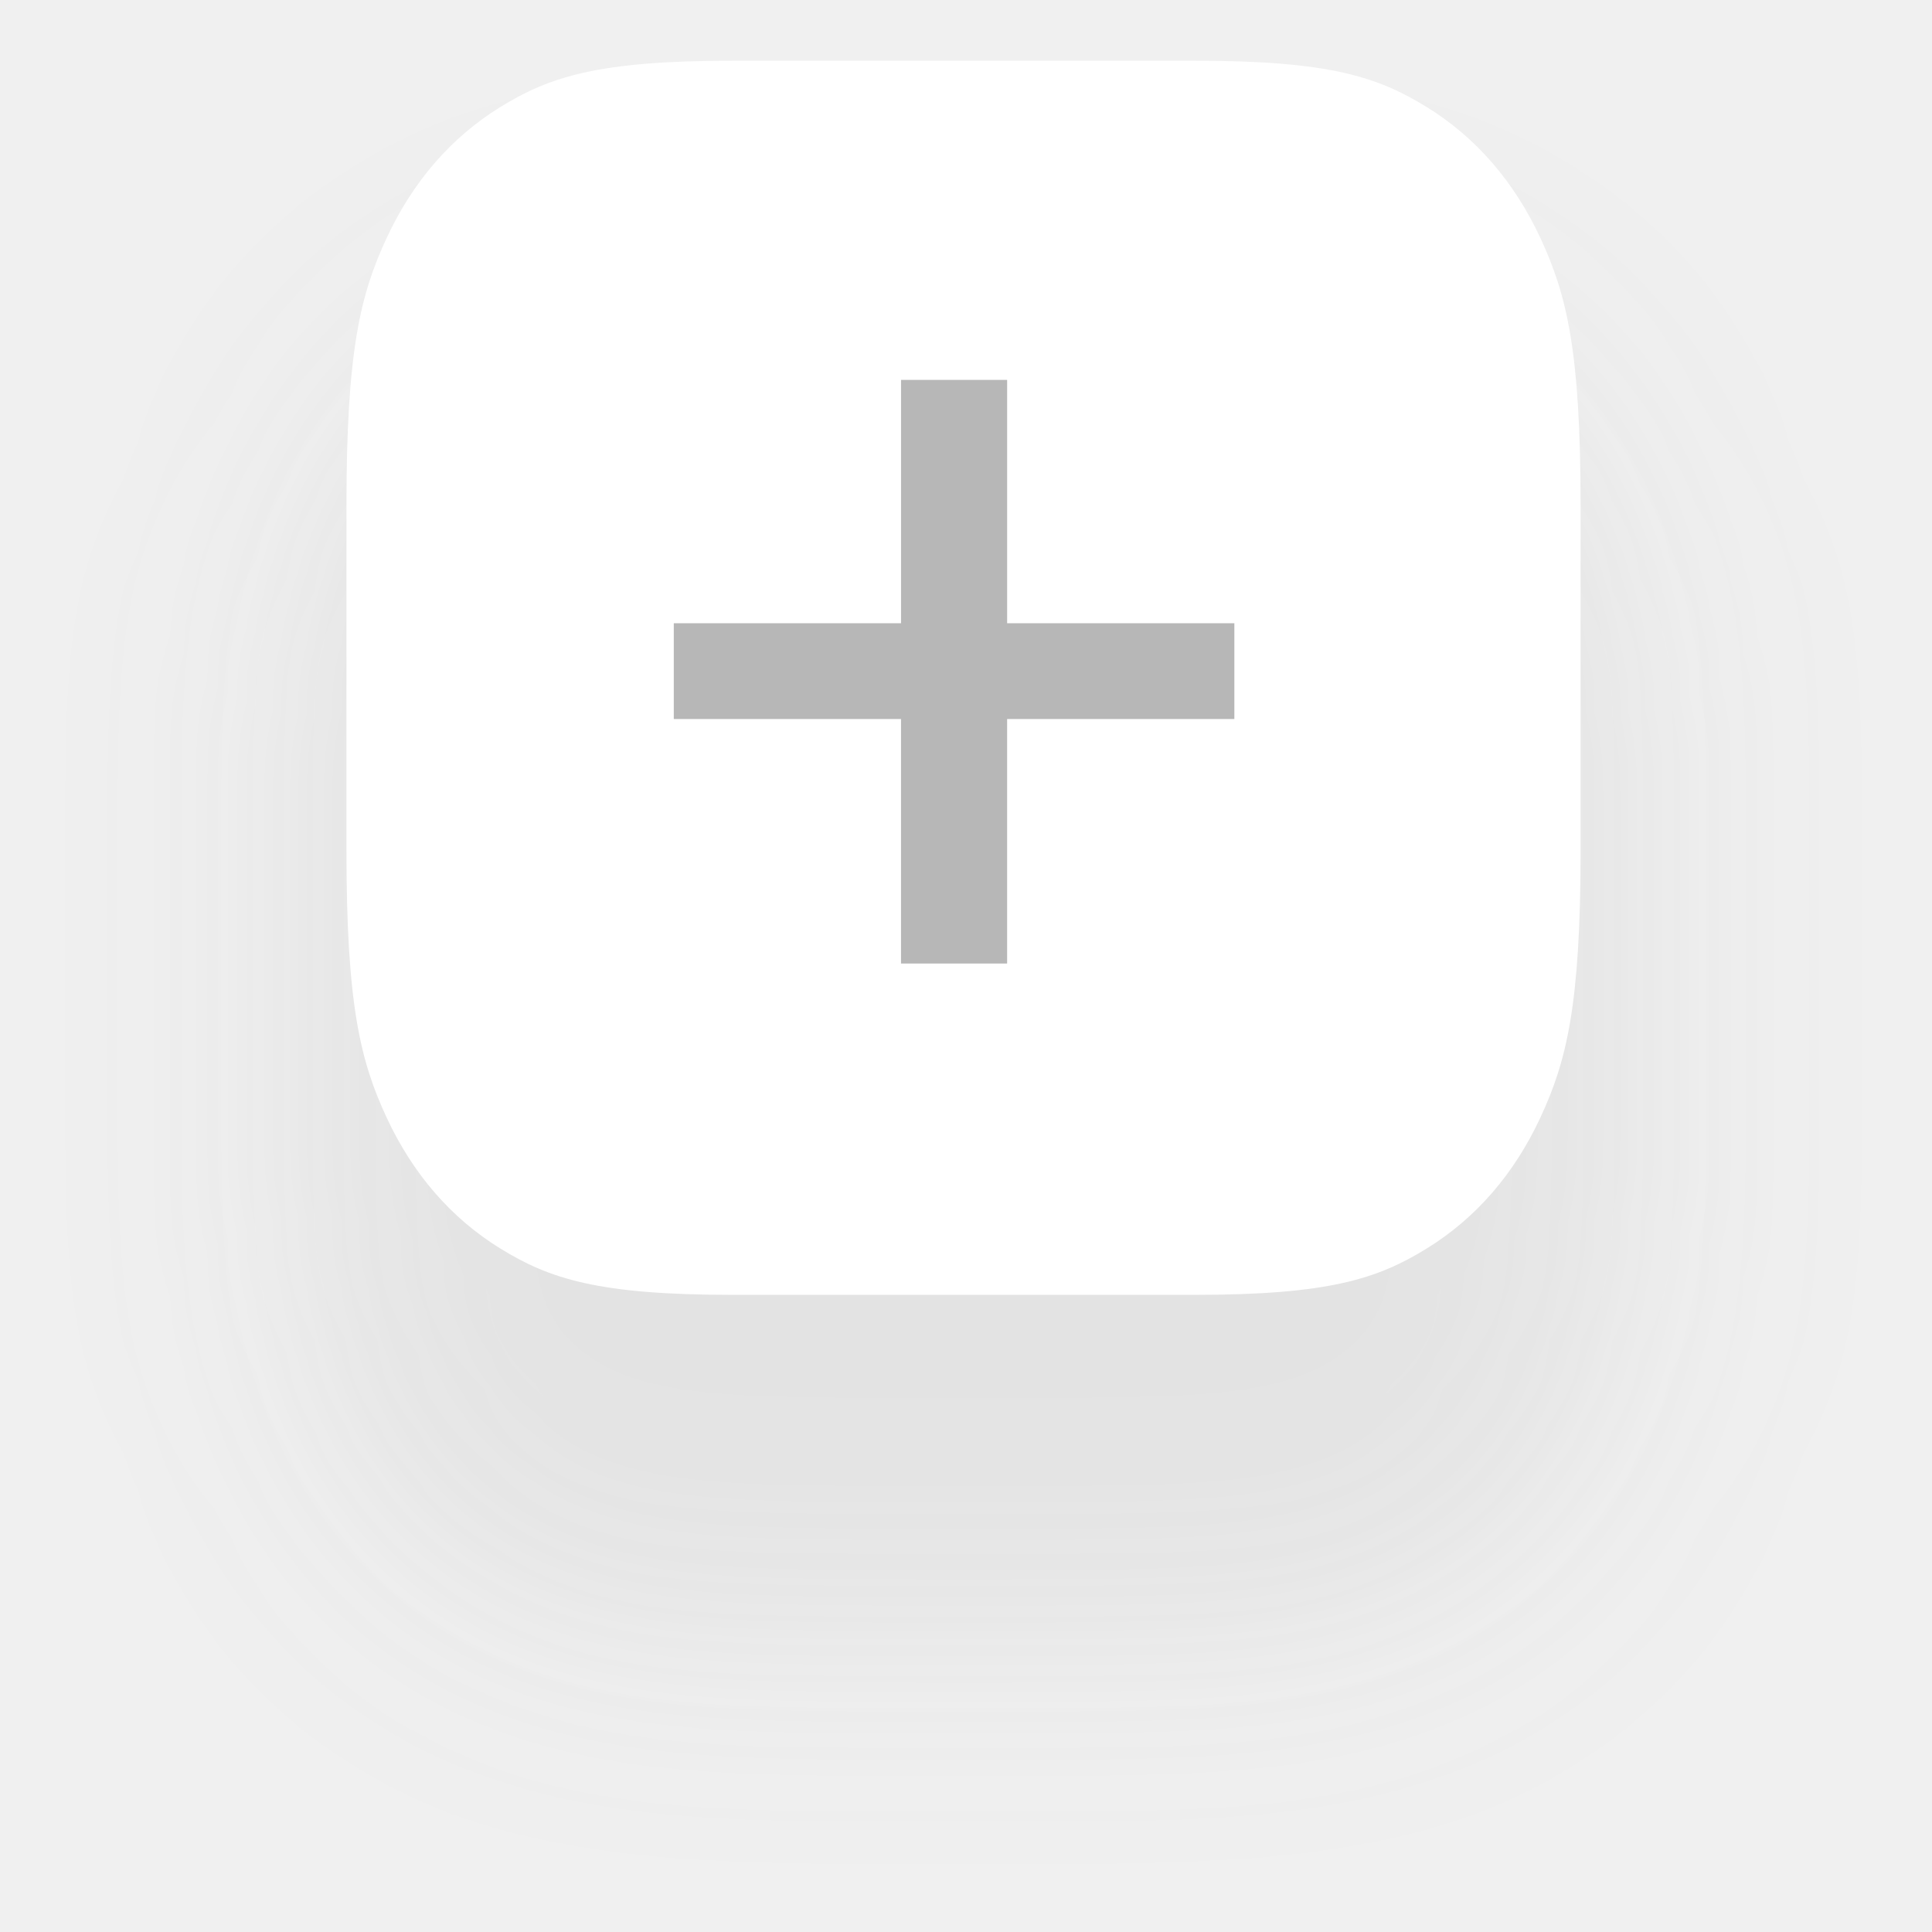
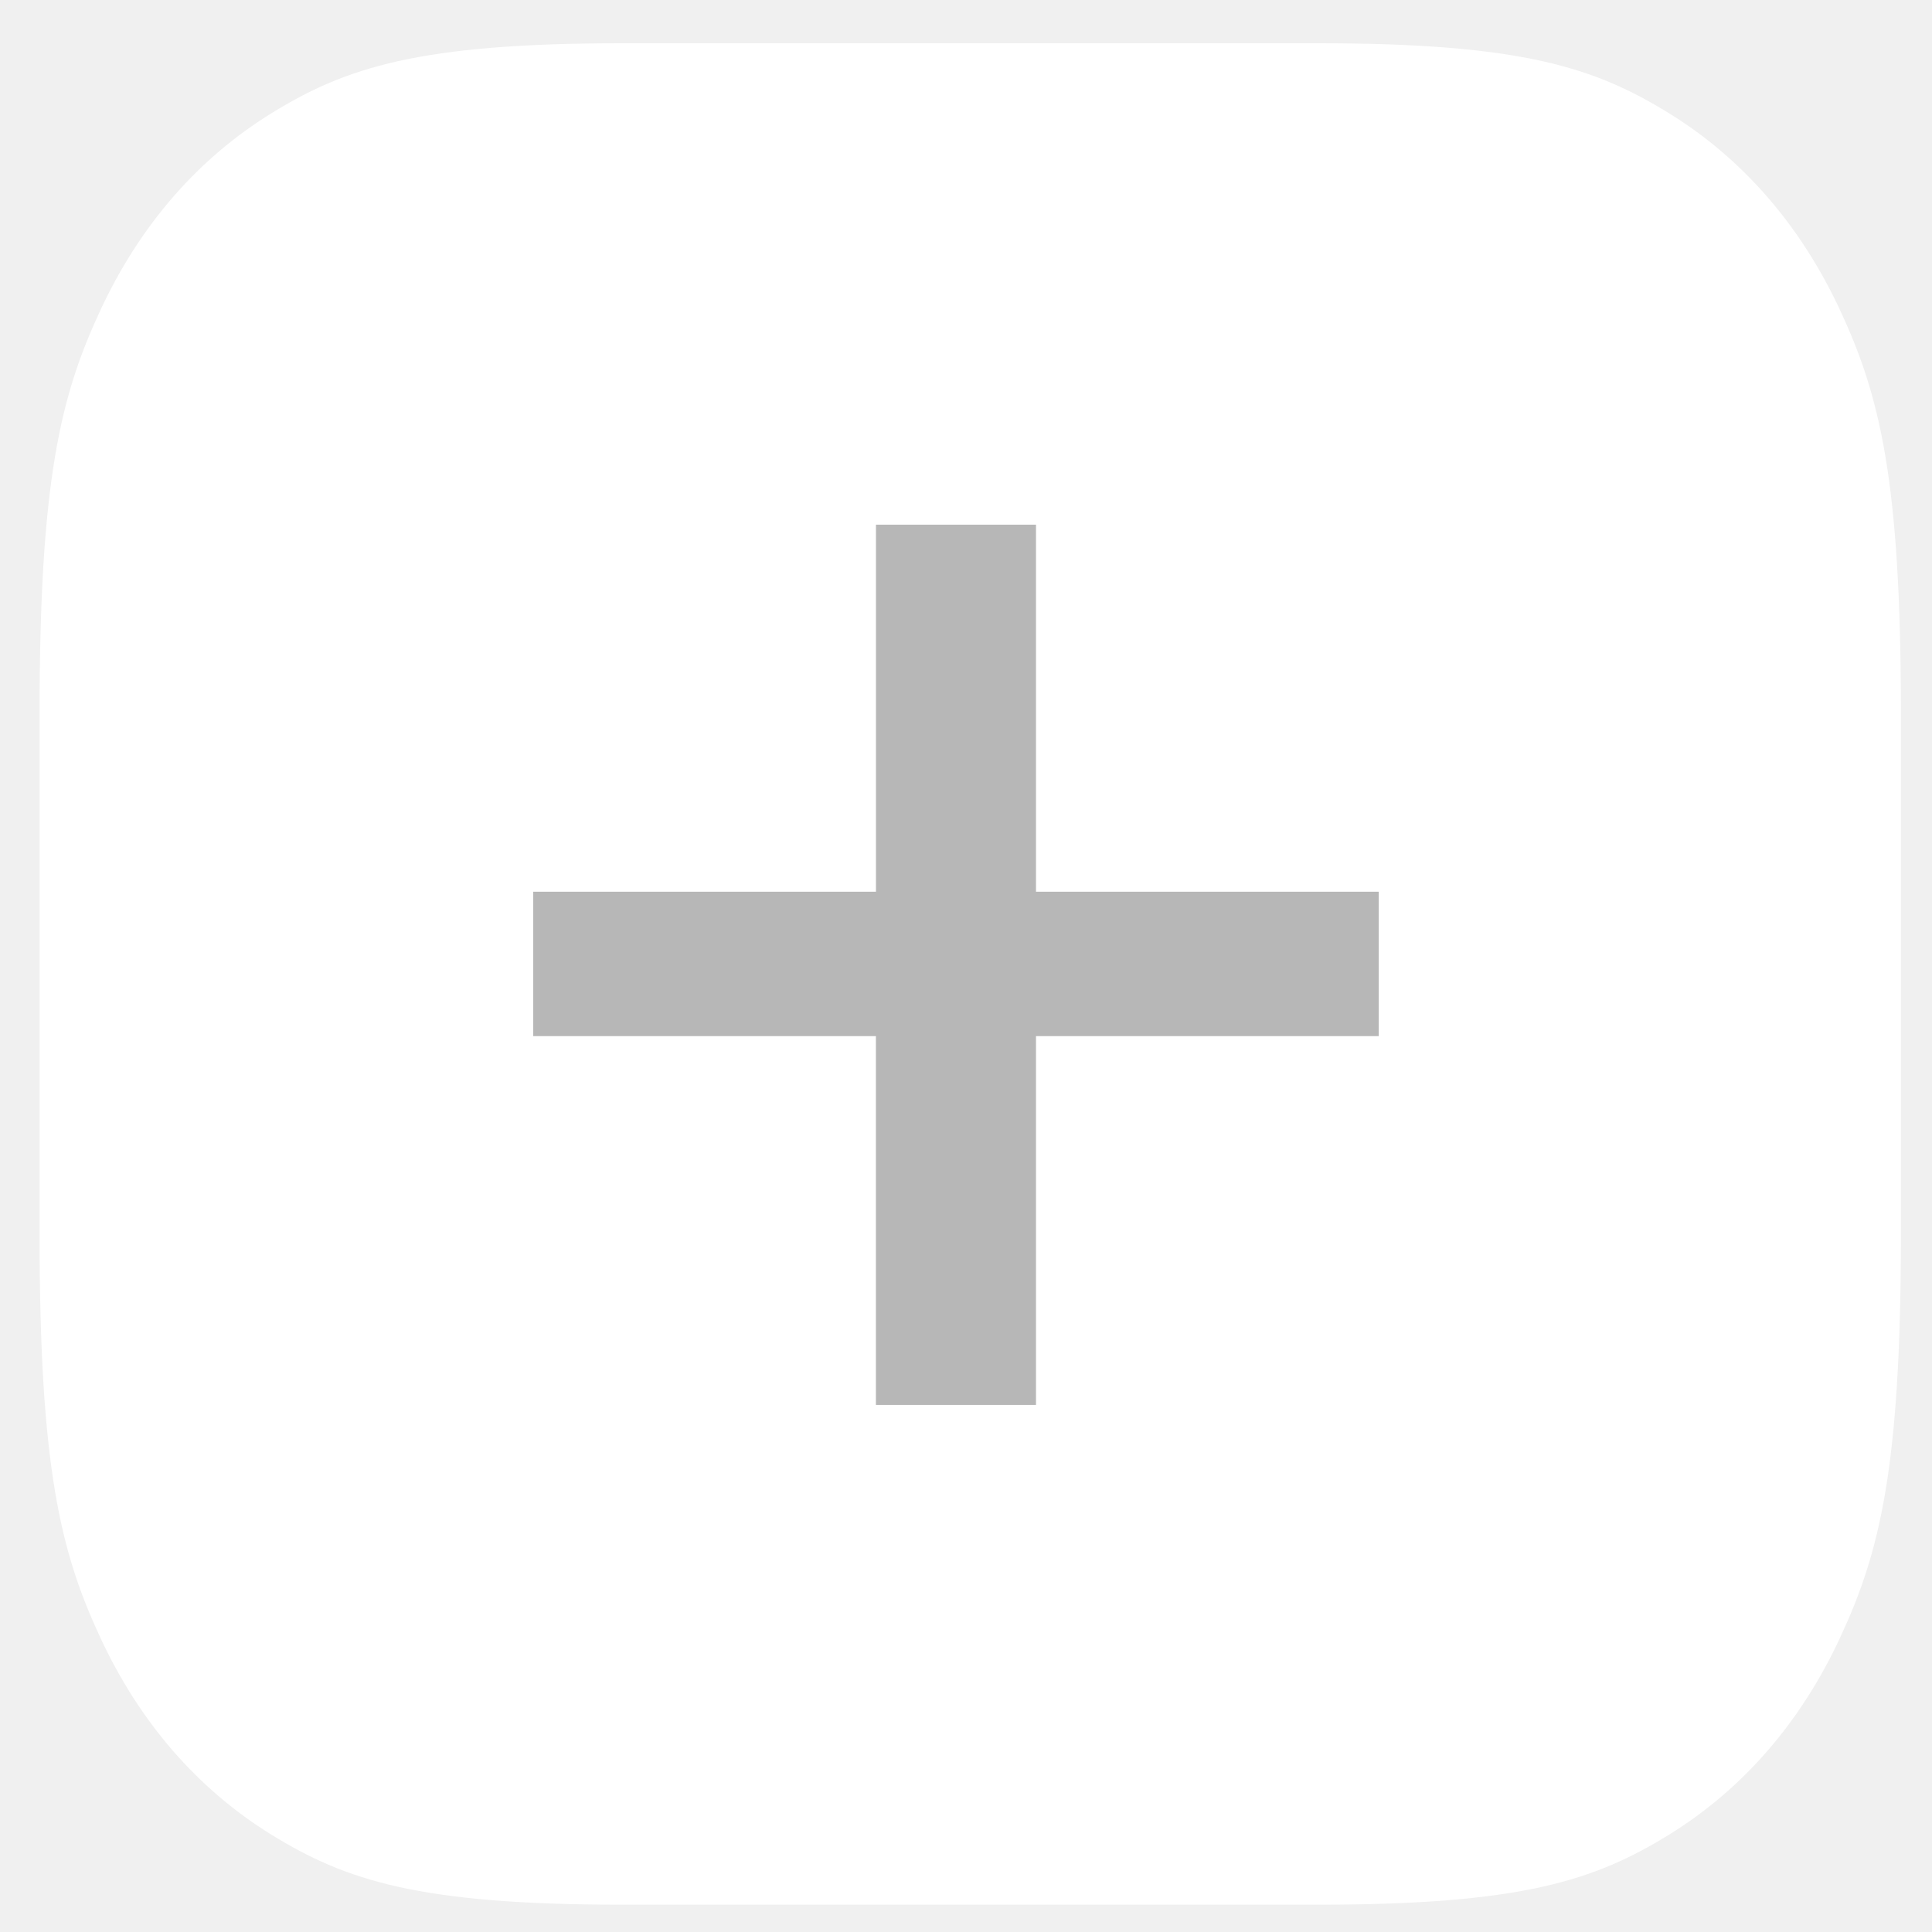
- <svg xmlns="http://www.w3.org/2000/svg" width="181" height="181" viewBox="0 0 181 181">
-   <defs>
-     <mask id="7ua3b" width="2.08" height="2.08" x="-1.04" y="-1.04">
-       <path fill="#fff" d="M27.5.5h126v126h-126z" />
-       <path d="M68.598 5.688h43.338c12.567 0 17.124 1.506 21.718 4.335 4.594 2.83 8.2 6.982 10.657 12.272 2.457 5.29 3.766 10.538 3.766 25.008v32.39c0 14.47-1.309 19.718-3.766 25.008-2.457 5.29-6.063 9.442-10.657 12.271-4.594 2.83-9.151 4.337-21.718 4.337H68.598c-12.566 0-17.124-1.507-21.718-4.337-4.594-2.829-8.2-6.98-10.657-12.27-2.457-5.291-3.765-10.538-3.765-25.01V47.304c0-14.47 1.308-19.718 3.765-25.008 2.458-5.29 6.063-9.442 10.657-12.272 4.594-2.829 9.152-4.335 21.718-4.335z" />
-     </mask>
-     <filter id="7ua3a" width="201" height="228" x="-10" y="-37" filterUnits="userSpaceOnUse">
-       <feOffset dy="27" in="SourceGraphic" result="FeOffset1049Out" />
-       <feGaussianBlur in="FeOffset1049Out" result="FeGaussianBlur1050Out" stdDeviation="11 11" />
-     </filter>
-   </defs>
-   <g>
-     <g>
-       <g filter="url(#7ua3a)">
-         <path fill="none" stroke="#939393" stroke-opacity=".14" stroke-width="9" d="M68.598 5.688h43.338c12.567 0 17.124 1.506 21.718 4.335 4.594 2.83 8.2 6.982 10.657 12.272 2.457 5.29 3.766 10.538 3.766 25.008v32.39c0 14.47-1.309 19.718-3.766 25.008-2.457 5.29-6.063 9.442-10.657 12.271-4.594 2.83-9.151 4.337-21.718 4.337H68.598c-12.566 0-17.124-1.507-21.718-4.337-4.594-2.829-8.2-6.98-10.657-12.27-2.457-5.291-3.765-10.538-3.765-25.01V47.304c0-14.47 1.308-19.718 3.765-25.008 2.458-5.29 6.063-9.442 10.657-12.272 4.594-2.829 9.152-4.335 21.718-4.335z" mask="url(&quot;#7ua3b&quot;)" />
-         <path fill="#939393" fill-opacity=".14" d="M68.598 5.688h43.338c12.567 0 17.124 1.506 21.718 4.335 4.594 2.83 8.2 6.982 10.657 12.272 2.457 5.29 3.766 10.538 3.766 25.008v32.39c0 14.47-1.309 19.718-3.766 25.008-2.457 5.29-6.063 9.442-10.657 12.271-4.594 2.83-9.151 4.337-21.718 4.337H68.598c-12.566 0-17.124-1.507-21.718-4.337-4.594-2.829-8.2-6.98-10.657-12.27-2.457-5.291-3.765-10.538-3.765-25.01V47.304c0-14.47 1.308-19.718 3.765-25.008 2.458-5.29 6.063-9.442 10.657-12.272 4.594-2.829 9.152-4.335 21.718-4.335z" />
-       </g>
-       <path fill="#fff" d="M68.598 5.688h43.338c12.567 0 17.124 1.506 21.718 4.335 4.594 2.83 8.2 6.982 10.657 12.272 2.457 5.29 3.766 10.538 3.766 25.008v32.39c0 14.47-1.309 19.718-3.766 25.008-2.457 5.29-6.063 9.442-10.657 12.271-4.594 2.83-9.151 4.337-21.718 4.337H68.598c-12.566 0-17.124-1.507-21.718-4.337-4.594-2.829-8.2-6.98-10.657-12.27-2.457-5.291-3.765-10.538-3.765-25.01V47.304c0-14.47 1.308-19.718 3.765-25.008 2.458-5.29 6.063-9.442 10.657-12.272 4.594-2.829 9.152-4.335 21.718-4.335z" />
-       <path fill="none" d="M68.598 5.688h43.338c12.567 0 17.124 1.506 21.718 4.335 4.594 2.83 8.2 6.982 10.657 12.272 2.457 5.29 3.766 10.538 3.766 25.008v32.39c0 14.47-1.309 19.718-3.766 25.008-2.457 5.29-6.063 9.442-10.657 12.271-4.594 2.83-9.151 4.337-21.718 4.337H68.598c-12.566 0-17.124-1.507-21.718-4.337-4.594-2.829-8.2-6.98-10.657-12.27-2.457-5.291-3.765-10.538-3.765-25.01V47.304c0-14.47 1.308-19.718 3.765-25.008 2.458-5.29 6.063-9.442 10.657-12.272 4.594-2.829 9.152-4.335 21.718-4.335z" />
-     </g>
-     <g>
-       <path fill="#b7b7b7" d="M115.641 67.36v-8.97H94.353v-22.8h-9.94v22.8H63.124v8.97h21.287v22.907h9.941V67.359z" />
-       <path fill="none" d="M115.641 67.36v-8.97H94.353v-22.8h-9.94v22.8H63.124v8.97h21.287v22.907h9.941V67.359z" />
-     </g>
-   </g>
+ <svg xmlns="http://www.w3.org/2000/svg" width="60" height="60" viewBox="0 0 40 40" fill="none">
+   <path d="M12.865 0.896H27.31C31.499 0.896 33.018 1.398 34.549 2.341C36.08 3.284 37.282 4.668 38.101 6.431C38.92 8.194 39.356 9.944 39.356 14.767V25.563C39.356 30.386 38.92 32.135 38.101 33.898C37.282 35.662 36.08 37.045 34.549 37.989C33.018 38.932 31.499 39.434 27.31 39.434H12.865C8.676 39.434 7.157 38.932 5.626 37.989C4.095 37.045 2.893 35.662 2.074 33.899C1.255 32.135 0.819 30.386 0.819 25.562V14.767C0.819 9.944 1.255 8.195 2.074 6.432C2.893 4.668 4.095 3.284 5.626 2.341C7.157 1.398 8.676 0.896 12.865 0.896V0.896Z" fill="white" />
+   <path d="M28.545 21.452V18.462H21.449V10.863H18.136V18.462H11.04V21.452H18.135V29.087H21.449V21.452L28.545 21.452Z" fill="#B7B7B7" />
</svg>
